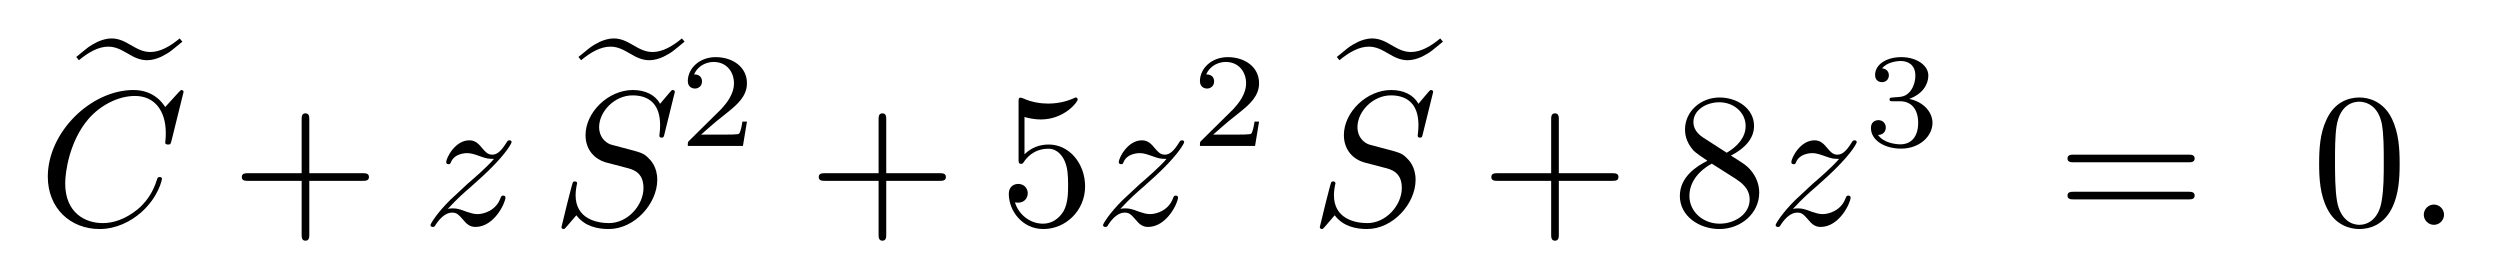
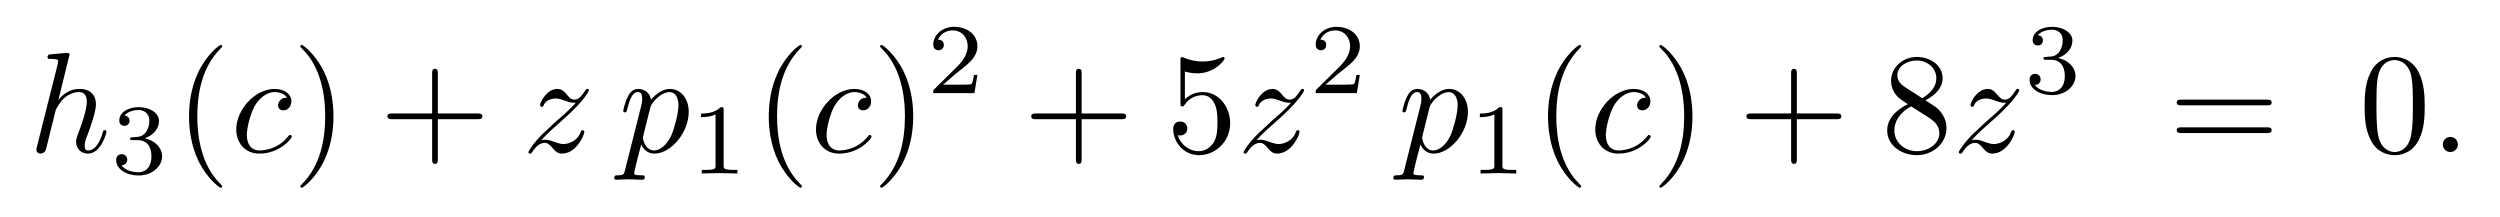
- <svg xmlns="http://www.w3.org/2000/svg" xmlns:xlink="http://www.w3.org/1999/xlink" version="1.1" width="130.186pt" height="14.529pt" viewBox="0 0 130.186 14.529">
+ <svg xmlns="http://www.w3.org/2000/svg" xmlns:xlink="http://www.w3.org/1999/xlink" version="1.1" width="174.34pt" height="15.083pt" viewBox="0 0 174.34 15.083">
  <defs>
-     <path id="g3-1" d="M3.52-1.269H3.283C3.262-1.115 3.192-.704 3.102-.634C3.046-.592 2.509-.592 2.412-.592H1.129C1.861-1.241 2.105-1.436 2.523-1.763C3.039-2.175 3.52-2.607 3.52-3.269C3.52-4.112 2.781-4.628 1.889-4.628C1.025-4.628 .439-4.022 .439-3.38C.439-3.025 .739-2.99 .809-2.99C.976-2.99 1.178-3.109 1.178-3.36C1.178-3.485 1.129-3.729 .767-3.729C.983-4.224 1.457-4.377 1.784-4.377C2.481-4.377 2.844-3.833 2.844-3.269C2.844-2.663 2.412-2.182 2.189-1.931L.509-.272C.439-.209 .439-.195 .439 0H3.311L3.52-1.269Z" />
-     <path id="g3-2" d="M1.903-2.328C2.446-2.328 2.837-1.952 2.837-1.206C2.837-.342 2.335-.084 1.931-.084C1.652-.084 1.039-.16 .746-.572C1.073-.585 1.15-.815 1.15-.962C1.15-1.185 .983-1.345 .767-1.345C.572-1.345 .376-1.227 .376-.941C.376-.286 1.101 .139 1.945 .139C2.913 .139 3.583-.509 3.583-1.206C3.583-1.749 3.136-2.293 2.37-2.453C3.102-2.718 3.367-3.241 3.367-3.666C3.367-4.217 2.732-4.628 1.959-4.628S.592-4.252 .592-3.694C.592-3.457 .746-3.325 .955-3.325C1.171-3.325 1.31-3.485 1.31-3.68C1.31-3.882 1.171-4.029 .955-4.043C1.199-4.349 1.68-4.426 1.938-4.426C2.251-4.426 2.69-4.273 2.69-3.666C2.69-3.373 2.593-3.053 2.412-2.837C2.182-2.572 1.986-2.558 1.638-2.537C1.464-2.523 1.45-2.523 1.415-2.516C1.401-2.516 1.345-2.502 1.345-2.426C1.345-2.328 1.408-2.328 1.526-2.328H1.903Z" />
-     <path id="g2-1" d="M4.074-2.291H6.852C6.992-2.291 7.181-2.291 7.181-2.49S6.992-2.689 6.852-2.689H4.074V-5.478C4.074-5.617 4.074-5.807 3.874-5.807S3.675-5.617 3.675-5.478V-2.689H.886C.747-2.689 .558-2.689 .558-2.49S.747-2.291 .886-2.291H3.675V.498C3.675 .637 3.675 .827 3.874 .827S4.074 .637 4.074 .498V-2.291Z" />
-     <path id="g2-2" d="M4.582-3.187C4.582-3.984 4.532-4.781 4.183-5.518C3.725-6.474 2.908-6.633 2.49-6.633C1.892-6.633 1.165-6.374 .757-5.448C.438-4.761 .388-3.984 .388-3.187C.388-2.44 .428-1.544 .837-.787C1.265 .02 1.992 .219 2.48 .219C3.018 .219 3.775 .01 4.213-.936C4.532-1.623 4.582-2.4 4.582-3.187ZM2.48 0C2.092 0 1.504-.249 1.325-1.205C1.215-1.803 1.215-2.719 1.215-3.307C1.215-3.944 1.215-4.602 1.295-5.139C1.484-6.325 2.231-6.414 2.48-6.414C2.809-6.414 3.466-6.235 3.655-5.249C3.755-4.691 3.755-3.934 3.755-3.307C3.755-2.56 3.755-1.882 3.645-1.245C3.496-.299 2.928 0 2.48 0Z" />
-     <path id="g2-3" d="M4.472-2.002C4.472-3.187 3.655-4.183 2.58-4.183C2.102-4.183 1.673-4.024 1.315-3.675V-5.617C1.514-5.558 1.843-5.488 2.161-5.488C3.386-5.488 4.084-6.394 4.084-6.524C4.084-6.584 4.054-6.633 3.984-6.633C3.974-6.633 3.954-6.633 3.904-6.603C3.705-6.514 3.217-6.315 2.55-6.315C2.151-6.315 1.693-6.384 1.225-6.594C1.145-6.623 1.125-6.623 1.106-6.623C1.006-6.623 1.006-6.544 1.006-6.384V-3.436C1.006-3.257 1.006-3.177 1.145-3.177C1.215-3.177 1.235-3.207 1.275-3.267C1.384-3.426 1.753-3.964 2.56-3.964C3.078-3.964 3.327-3.506 3.406-3.327C3.566-2.958 3.586-2.57 3.586-2.072C3.586-1.723 3.586-1.125 3.347-.707C3.108-.319 2.739-.06 2.281-.06C1.554-.06 .986-.588 .817-1.175C.847-1.165 .876-1.155 .986-1.155C1.315-1.155 1.484-1.404 1.484-1.643S1.315-2.131 .986-2.131C.847-2.131 .498-2.062 .498-1.604C.498-.747 1.185 .219 2.301 .219C3.456 .219 4.472-.737 4.472-2.002Z" />
-     <path id="g2-4" d="M1.623-4.552C1.165-4.851 1.125-5.189 1.125-5.358C1.125-5.966 1.773-6.384 2.48-6.384C3.207-6.384 3.845-5.866 3.845-5.149C3.845-4.582 3.456-4.104 2.859-3.755L1.623-4.552ZM3.078-3.606C3.795-3.974 4.283-4.492 4.283-5.149C4.283-6.066 3.396-6.633 2.49-6.633C1.494-6.633 .687-5.896 .687-4.97C.687-4.791 .707-4.343 1.125-3.874C1.235-3.755 1.604-3.506 1.853-3.337C1.275-3.048 .418-2.49 .418-1.504C.418-.448 1.434 .219 2.48 .219C3.606 .219 4.552-.608 4.552-1.673C4.552-2.032 4.442-2.48 4.064-2.898C3.874-3.108 3.715-3.207 3.078-3.606ZM2.082-3.187L3.307-2.41C3.586-2.221 4.054-1.922 4.054-1.315C4.054-.578 3.307-.06 2.49-.06C1.633-.06 .916-.677 .916-1.504C.916-2.082 1.235-2.719 2.082-3.187Z" />
-     <path id="g2-5" d="M6.843-3.257C6.992-3.257 7.181-3.257 7.181-3.456S6.992-3.655 6.852-3.655H.886C.747-3.655 .558-3.655 .558-3.456S.747-3.257 .896-3.257H6.843ZM6.852-1.325C6.992-1.325 7.181-1.325 7.181-1.524S6.992-1.723 6.843-1.723H.896C.747-1.723 .558-1.723 .558-1.524S.747-1.325 .886-1.325H6.852Z" />
-     <path id="g1-1" d="M1.912-.528C1.912-.817 1.673-1.056 1.384-1.056S.857-.817 .857-.528S1.096 0 1.384 0S1.912-.239 1.912-.528Z" />
-     <path id="g1-2" d="M7.57-6.922C7.57-6.952 7.55-7.022 7.46-7.022C7.43-7.022 7.42-7.012 7.311-6.902L6.613-6.135C6.524-6.275 6.066-7.022 4.96-7.022C2.739-7.022 .498-4.821 .498-2.51C.498-.867 1.673 .219 3.197 .219C4.064 .219 4.821-.179 5.349-.637C6.275-1.454 6.444-2.361 6.444-2.39C6.444-2.49 6.345-2.49 6.325-2.49C6.265-2.49 6.215-2.47 6.195-2.39C6.105-2.102 5.876-1.394 5.189-.817C4.502-.259 3.874-.09 3.357-.09C2.46-.09 1.404-.608 1.404-2.161C1.404-2.729 1.614-4.343 2.61-5.508C3.217-6.215 4.153-6.713 5.04-6.713C6.056-6.713 6.643-5.946 6.643-4.791C6.643-4.392 6.613-4.382 6.613-4.283S6.723-4.183 6.763-4.183C6.892-4.183 6.892-4.203 6.942-4.382L7.57-6.922Z" />
-     <path id="g1-3" d="M6.424-6.922C6.424-6.952 6.404-7.022 6.315-7.022C6.265-7.022 6.255-7.012 6.135-6.872L5.657-6.305C5.398-6.773 4.88-7.022 4.233-7.022C2.968-7.022 1.773-5.876 1.773-4.671C1.773-3.864 2.301-3.406 2.809-3.257L3.874-2.978C4.243-2.888 4.791-2.739 4.791-1.922C4.791-1.026 3.974-.09 2.998-.09C2.361-.09 1.255-.309 1.255-1.544C1.255-1.783 1.305-2.022 1.315-2.082C1.325-2.121 1.335-2.131 1.335-2.151C1.335-2.251 1.265-2.261 1.215-2.261S1.145-2.251 1.116-2.221C1.076-2.181 .518 .09 .518 .12C.518 .179 .568 .219 .627 .219C.677 .219 .687 .209 .807 .07L1.295-.498C1.723 .08 2.4 .219 2.978 .219C4.333 .219 5.508-1.106 5.508-2.341C5.508-3.028 5.169-3.366 5.02-3.506C4.791-3.735 4.641-3.775 3.755-4.004C3.536-4.064 3.177-4.163 3.088-4.183C2.819-4.273 2.48-4.562 2.48-5.09C2.48-5.896 3.277-6.743 4.223-6.743C5.05-6.743 5.657-6.315 5.657-5.199C5.657-4.88 5.617-4.701 5.617-4.641C5.617-4.631 5.617-4.542 5.737-4.542C5.837-4.542 5.847-4.572 5.886-4.741L6.424-6.922Z" />
-     <path id="g1-4" d="M1.325-.827C1.863-1.404 2.151-1.653 2.51-1.962C2.51-1.972 3.127-2.5 3.486-2.859C4.432-3.785 4.651-4.263 4.651-4.303C4.651-4.402 4.562-4.402 4.542-4.402C4.472-4.402 4.442-4.382 4.392-4.293C4.094-3.815 3.884-3.655 3.645-3.655S3.287-3.805 3.137-3.974C2.948-4.203 2.779-4.402 2.45-4.402C1.703-4.402 1.245-3.476 1.245-3.267C1.245-3.217 1.275-3.157 1.365-3.157S1.474-3.207 1.494-3.267C1.683-3.725 2.261-3.735 2.341-3.735C2.55-3.735 2.739-3.665 2.968-3.586C3.366-3.436 3.476-3.436 3.735-3.436C3.376-3.008 2.54-2.291 2.351-2.131L1.454-1.295C.777-.627 .428-.06 .428 .01C.428 .11 .528 .11 .548 .11C.627 .11 .647 .09 .707-.02C.936-.369 1.235-.637 1.554-.637C1.783-.637 1.882-.548 2.131-.259C2.301-.05 2.48 .11 2.769 .11C3.755 .11 4.333-1.155 4.333-1.424C4.333-1.474 4.293-1.524 4.213-1.524C4.123-1.524 4.104-1.464 4.074-1.394C3.845-.747 3.207-.558 2.878-.558C2.679-.558 2.5-.618 2.291-.687C1.952-.817 1.803-.857 1.594-.857C1.574-.857 1.414-.857 1.325-.827Z" />
-     <path id="g0-1" d="M5.388-7.191C4.9-6.783 4.372-6.484 3.864-6.484C3.466-6.484 3.177-6.653 2.829-6.852C2.54-7.022 2.231-7.191 1.833-7.191C1.584-7.191 1.325-7.111 1.106-7.012C.906-6.912 .707-6.803 .538-6.663L0-6.225L.139-6.056C.627-6.464 1.155-6.763 1.663-6.763C2.062-6.763 2.351-6.594 2.699-6.394C2.988-6.225 3.297-6.056 3.695-6.056C3.944-6.056 4.203-6.135 4.422-6.235C4.621-6.335 4.821-6.444 4.99-6.584L5.528-7.022L5.388-7.191Z" />
+     <path id="g2-1" d="M3.297 2.39C3.297 2.361 3.297 2.341 3.127 2.171C1.882 .916 1.564-.966 1.564-2.49C1.564-4.223 1.942-5.956 3.167-7.201C3.297-7.321 3.297-7.341 3.297-7.37C3.297-7.44 3.257-7.47 3.197-7.47C3.098-7.47 2.201-6.793 1.614-5.528C1.106-4.432 .986-3.327 .986-2.49C.986-1.713 1.096-.508 1.643 .618C2.241 1.843 3.098 2.49 3.197 2.49C3.257 2.49 3.297 2.46 3.297 2.39Z" />
+     <path id="g2-2" d="M2.878-2.49C2.878-3.267 2.769-4.472 2.221-5.598C1.623-6.823 .767-7.47 .667-7.47C.608-7.47 .568-7.43 .568-7.37C.568-7.341 .568-7.321 .757-7.141C1.733-6.155 2.301-4.572 2.301-2.49C2.301-.787 1.932 .966 .697 2.221C.568 2.341 .568 2.361 .568 2.39C.568 2.45 .608 2.49 .667 2.49C.767 2.49 1.663 1.813 2.251 .548C2.759-.548 2.878-1.653 2.878-2.49Z" />
+     <path id="g2-3" d="M4.074-2.291H6.852C6.992-2.291 7.181-2.291 7.181-2.49S6.992-2.689 6.852-2.689H4.074V-5.478C4.074-5.617 4.074-5.807 3.874-5.807S3.675-5.617 3.675-5.478V-2.689H.886C.747-2.689 .558-2.689 .558-2.49S.747-2.291 .886-2.291H3.675V.498C3.675 .637 3.675 .827 3.874 .827S4.074 .637 4.074 .498V-2.291Z" />
+     <path id="g2-4" d="M4.582-3.187C4.582-3.984 4.532-4.781 4.183-5.518C3.725-6.474 2.908-6.633 2.49-6.633C1.892-6.633 1.165-6.374 .757-5.448C.438-4.761 .388-3.984 .388-3.187C.388-2.44 .428-1.544 .837-.787C1.265 .02 1.992 .219 2.48 .219C3.018 .219 3.775 .01 4.213-.936C4.532-1.623 4.582-2.4 4.582-3.187ZM2.48 0C2.092 0 1.504-.249 1.325-1.205C1.215-1.803 1.215-2.719 1.215-3.307C1.215-3.944 1.215-4.602 1.295-5.139C1.484-6.325 2.231-6.414 2.48-6.414C2.809-6.414 3.466-6.235 3.655-5.249C3.755-4.691 3.755-3.934 3.755-3.307C3.755-2.56 3.755-1.882 3.645-1.245C3.496-.299 2.928 0 2.48 0Z" />
+     <path id="g2-5" d="M4.472-2.002C4.472-3.187 3.655-4.183 2.58-4.183C2.102-4.183 1.673-4.024 1.315-3.675V-5.617C1.514-5.558 1.843-5.488 2.161-5.488C3.386-5.488 4.084-6.394 4.084-6.524C4.084-6.584 4.054-6.633 3.984-6.633C3.974-6.633 3.954-6.633 3.904-6.603C3.705-6.514 3.217-6.315 2.55-6.315C2.151-6.315 1.693-6.384 1.225-6.594C1.145-6.623 1.125-6.623 1.106-6.623C1.006-6.623 1.006-6.544 1.006-6.384V-3.436C1.006-3.257 1.006-3.177 1.145-3.177C1.215-3.177 1.235-3.207 1.275-3.267C1.384-3.426 1.753-3.964 2.56-3.964C3.078-3.964 3.327-3.506 3.406-3.327C3.566-2.958 3.586-2.57 3.586-2.072C3.586-1.723 3.586-1.125 3.347-.707C3.108-.319 2.739-.06 2.281-.06C1.554-.06 .986-.588 .817-1.175C.847-1.165 .876-1.155 .986-1.155C1.315-1.155 1.484-1.404 1.484-1.643S1.315-2.131 .986-2.131C.847-2.131 .498-2.062 .498-1.604C.498-.747 1.185 .219 2.301 .219C3.456 .219 4.472-.737 4.472-2.002Z" />
+     <path id="g2-6" d="M1.623-4.552C1.165-4.851 1.125-5.189 1.125-5.358C1.125-5.966 1.773-6.384 2.48-6.384C3.207-6.384 3.845-5.866 3.845-5.149C3.845-4.582 3.456-4.104 2.859-3.755L1.623-4.552ZM3.078-3.606C3.795-3.974 4.283-4.492 4.283-5.149C4.283-6.066 3.396-6.633 2.49-6.633C1.494-6.633 .687-5.896 .687-4.97C.687-4.791 .707-4.343 1.125-3.874C1.235-3.755 1.604-3.506 1.853-3.337C1.275-3.048 .418-2.49 .418-1.504C.418-.448 1.434 .219 2.48 .219C3.606 .219 4.552-.608 4.552-1.673C4.552-2.032 4.442-2.48 4.064-2.898C3.874-3.108 3.715-3.207 3.078-3.606ZM2.082-3.187L3.307-2.41C3.586-2.221 4.054-1.922 4.054-1.315C4.054-.578 3.307-.06 2.49-.06C1.633-.06 .916-.677 .916-1.504C.916-2.082 1.235-2.719 2.082-3.187Z" />
+     <path id="g2-7" d="M6.843-3.257C6.992-3.257 7.181-3.257 7.181-3.456S6.992-3.655 6.852-3.655H.886C.747-3.655 .558-3.655 .558-3.456S.747-3.257 .896-3.257H6.843ZM6.852-1.325C6.992-1.325 7.181-1.325 7.181-1.524S6.992-1.723 6.843-1.723H.896C.747-1.723 .558-1.723 .558-1.524S.747-1.325 .886-1.325H6.852Z" />
+     <path id="g1-1" d="M2.335-4.433C2.335-4.621 2.321-4.628 2.126-4.628C1.68-4.189 1.046-4.182 .76-4.182V-3.931C.927-3.931 1.387-3.931 1.77-4.126V-.572C1.77-.342 1.77-.251 1.073-.251H.809V0C.934-.007 1.791-.028 2.049-.028C2.265-.028 3.143-.007 3.297 0V-.251H3.032C2.335-.251 2.335-.342 2.335-.572V-4.433Z" />
+     <path id="g1-2" d="M3.52-1.269H3.283C3.262-1.115 3.192-.704 3.102-.634C3.046-.592 2.509-.592 2.412-.592H1.129C1.861-1.241 2.105-1.436 2.523-1.763C3.039-2.175 3.52-2.607 3.52-3.269C3.52-4.112 2.781-4.628 1.889-4.628C1.025-4.628 .439-4.022 .439-3.38C.439-3.025 .739-2.99 .809-2.99C.976-2.99 1.178-3.109 1.178-3.36C1.178-3.485 1.129-3.729 .767-3.729C.983-4.224 1.457-4.377 1.784-4.377C2.481-4.377 2.844-3.833 2.844-3.269C2.844-2.663 2.412-2.182 2.189-1.931L.509-.272C.439-.209 .439-.195 .439 0H3.311L3.52-1.269Z" />
+     <path id="g1-3" d="M1.903-2.328C2.446-2.328 2.837-1.952 2.837-1.206C2.837-.342 2.335-.084 1.931-.084C1.652-.084 1.039-.16 .746-.572C1.073-.585 1.15-.815 1.15-.962C1.15-1.185 .983-1.345 .767-1.345C.572-1.345 .376-1.227 .376-.941C.376-.286 1.101 .139 1.945 .139C2.913 .139 3.583-.509 3.583-1.206C3.583-1.749 3.136-2.293 2.37-2.453C3.102-2.718 3.367-3.241 3.367-3.666C3.367-4.217 2.732-4.628 1.959-4.628S.592-4.252 .592-3.694C.592-3.457 .746-3.325 .955-3.325C1.171-3.325 1.31-3.485 1.31-3.68C1.31-3.882 1.171-4.029 .955-4.043C1.199-4.349 1.68-4.426 1.938-4.426C2.251-4.426 2.69-4.273 2.69-3.666C2.69-3.373 2.593-3.053 2.412-2.837C2.182-2.572 1.986-2.558 1.638-2.537C1.464-2.523 1.45-2.523 1.415-2.516C1.401-2.516 1.345-2.502 1.345-2.426C1.345-2.328 1.408-2.328 1.526-2.328H1.903Z" />
+     <path id="g0-1" d="M1.912-.528C1.912-.817 1.673-1.056 1.384-1.056S.857-.817 .857-.528S1.096 0 1.384 0S1.912-.239 1.912-.528Z" />
+     <path id="g0-2" d="M3.944-3.785C3.785-3.785 3.645-3.785 3.506-3.645C3.347-3.496 3.327-3.327 3.327-3.257C3.327-3.018 3.506-2.908 3.695-2.908C3.984-2.908 4.253-3.147 4.253-3.546C4.253-4.034 3.785-4.402 3.078-4.402C1.733-4.402 .408-2.978 .408-1.574C.408-.677 .986 .11 2.022 .11C3.446 .11 4.283-.946 4.283-1.066C4.283-1.125 4.223-1.195 4.163-1.195C4.113-1.195 4.094-1.175 4.034-1.096C3.247-.11 2.161-.11 2.042-.11C1.414-.11 1.145-.598 1.145-1.195C1.145-1.604 1.345-2.57 1.683-3.187C1.992-3.755 2.54-4.183 3.088-4.183C3.426-4.183 3.805-4.054 3.944-3.785Z" />
+     <path id="g0-3" d="M2.859-6.803C2.859-6.813 2.859-6.912 2.729-6.912C2.5-6.912 1.773-6.833 1.514-6.813C1.434-6.803 1.325-6.793 1.325-6.613C1.325-6.494 1.414-6.494 1.564-6.494C2.042-6.494 2.062-6.424 2.062-6.325L2.032-6.125L.588-.388C.548-.249 .548-.229 .548-.169C.548 .06 .747 .11 .837 .11C.996 .11 1.155-.01 1.205-.149L1.394-.906L1.614-1.803C1.673-2.022 1.733-2.241 1.783-2.47C1.803-2.53 1.882-2.859 1.892-2.918C1.922-3.008 2.231-3.566 2.57-3.835C2.789-3.994 3.098-4.183 3.526-4.183S4.064-3.845 4.064-3.486C4.064-2.948 3.685-1.863 3.446-1.255C3.366-1.026 3.317-.906 3.317-.707C3.317-.239 3.665 .11 4.133 .11C5.07 .11 5.438-1.345 5.438-1.424C5.438-1.524 5.349-1.524 5.319-1.524C5.219-1.524 5.219-1.494 5.169-1.345C5.02-.817 4.701-.11 4.153-.11C3.984-.11 3.914-.209 3.914-.438C3.914-.687 4.004-.926 4.094-1.145C4.253-1.574 4.701-2.759 4.701-3.337C4.701-3.984 4.303-4.402 3.556-4.402C2.928-4.402 2.45-4.094 2.082-3.635L2.859-6.803Z" />
+     <path id="g0-4" d="M.448 1.215C.369 1.554 .349 1.623-.09 1.623C-.209 1.623-.319 1.623-.319 1.813C-.319 1.892-.269 1.932-.189 1.932C.08 1.932 .369 1.902 .647 1.902C.976 1.902 1.315 1.932 1.633 1.932C1.683 1.932 1.813 1.932 1.813 1.733C1.813 1.623 1.713 1.623 1.574 1.623C1.076 1.623 1.076 1.554 1.076 1.464C1.076 1.345 1.494-.279 1.564-.528C1.693-.239 1.972 .11 2.48 .11C3.635 .11 4.88-1.345 4.88-2.809C4.88-3.745 4.313-4.402 3.556-4.402C3.058-4.402 2.58-4.044 2.251-3.655C2.151-4.193 1.723-4.402 1.355-4.402C.896-4.402 .707-4.014 .618-3.835C.438-3.496 .309-2.898 .309-2.868C.309-2.769 .408-2.769 .428-2.769C.528-2.769 .538-2.779 .598-2.998C.767-3.705 .966-4.183 1.325-4.183C1.494-4.183 1.633-4.104 1.633-3.725C1.633-3.496 1.604-3.386 1.564-3.217L.448 1.215ZM2.201-3.108C2.271-3.376 2.54-3.655 2.719-3.805C3.068-4.113 3.357-4.183 3.526-4.183C3.924-4.183 4.163-3.835 4.163-3.247S3.835-1.514 3.655-1.135C3.317-.438 2.839-.11 2.47-.11C1.813-.11 1.683-.936 1.683-.996C1.683-1.016 1.683-1.036 1.713-1.155L2.201-3.108Z" />
+     <path id="g0-5" d="M1.325-.827C1.863-1.404 2.151-1.653 2.51-1.962C2.51-1.972 3.127-2.5 3.486-2.859C4.432-3.785 4.651-4.263 4.651-4.303C4.651-4.402 4.562-4.402 4.542-4.402C4.472-4.402 4.442-4.382 4.392-4.293C4.094-3.815 3.884-3.655 3.645-3.655S3.287-3.805 3.137-3.974C2.948-4.203 2.779-4.402 2.45-4.402C1.703-4.402 1.245-3.476 1.245-3.267C1.245-3.217 1.275-3.157 1.365-3.157S1.474-3.207 1.494-3.267C1.683-3.725 2.261-3.735 2.341-3.735C2.55-3.735 2.739-3.665 2.968-3.586C3.366-3.436 3.476-3.436 3.735-3.436C3.376-3.008 2.54-2.291 2.351-2.131L1.454-1.295C.777-.627 .428-.06 .428 .01C.428 .11 .528 .11 .548 .11C.627 .11 .647 .09 .707-.02C.936-.369 1.235-.637 1.554-.637C1.783-.637 1.882-.548 2.131-.259C2.301-.05 2.48 .11 2.769 .11C3.755 .11 4.333-1.155 4.333-1.424C4.333-1.474 4.293-1.524 4.213-1.524C4.123-1.524 4.104-1.464 4.074-1.394C3.845-.747 3.207-.558 2.878-.558C2.679-.558 2.5-.618 2.291-.687C1.952-.817 1.803-.857 1.594-.857C1.574-.857 1.414-.857 1.325-.827Z" />
  </defs>
  <g id="page1">
-     <g transform="matrix(.999739 0 0 .999739 0 14.529)">
-       <use x="3.971" y="-5.34" xlink:href="#g0-1" />
-       <use x="1.992" y="-2.822" xlink:href="#g1-2" />
-       <use x="12.037" y="-2.822" xlink:href="#g2-1" />
-       <use x="21.996" y="-2.822" xlink:href="#g1-4" />
-       <use x="30.13" y="-5.34" xlink:href="#g0-1" />
-       <use x="28.727" y="-2.822" xlink:href="#g1-3" />
+     <g transform="matrix(.999739 0 0 .999739 0 15.083)">
+       <use x="1.992" y="-4.482" xlink:href="#g0-3" />
    </g>
-     <g transform="matrix(.999455 0 0 .999455 0 14.529)">
-       <use x="35.398" y="-6.932" xlink:href="#g3-1" />
+     <g transform="matrix(.999455 0 0 .999455 0 15.083)">
+       <use x="7.729" y="-2.987" xlink:href="#g1-3" />
    </g>
-     <g transform="matrix(.999739 0 0 .999739 0 14.529)">
-       <use x="42.089" y="-2.822" xlink:href="#g2-1" />
-       <use x="52.049" y="-2.822" xlink:href="#g2-3" />
-       <use x="57.029" y="-2.822" xlink:href="#g1-4" />
+     <g transform="matrix(.999739 0 0 .999739 0 15.083)">
+       <use x="12.199" y="-4.482" xlink:href="#g2-1" />
+       <use x="16.072" y="-4.482" xlink:href="#g0-2" />
+       <use x="20.383" y="-4.482" xlink:href="#g2-2" />
+       <use x="26.468" y="-4.482" xlink:href="#g2-3" />
+       <use x="36.429" y="-4.482" xlink:href="#g0-5" />
+       <use x="43.162" y="-4.482" xlink:href="#g0-4" />
    </g>
-     <g transform="matrix(.999455 0 0 .999455 0 14.529)">
-       <use x="62.081" y="-6.932" xlink:href="#g3-1" />
+     <g transform="matrix(.999455 0 0 .999455 0 15.083)">
+       <use x="48.157" y="-2.987" xlink:href="#g1-1" />
    </g>
-     <g transform="matrix(.999739 0 0 .999739 0 14.529)">
-       <use x="69.632" y="-5.34" xlink:href="#g0-1" />
-       <use x="68.227" y="-2.822" xlink:href="#g1-3" />
-       <use x="77.122" y="-2.822" xlink:href="#g2-1" />
-       <use x="87.082" y="-2.822" xlink:href="#g2-4" />
-       <use x="92.062" y="-2.822" xlink:href="#g1-4" />
+     <g transform="matrix(.999739 0 0 .999739 0 15.083)">
+       <use x="52.638" y="-4.482" xlink:href="#g2-1" />
+       <use x="56.511" y="-4.482" xlink:href="#g0-2" />
+       <use x="60.822" y="-4.482" xlink:href="#g2-2" />
    </g>
-     <g transform="matrix(.999455 0 0 .999455 0 14.529)">
-       <use x="97.105" y="-6.932" xlink:href="#g3-2" />
+     <g transform="matrix(.999455 0 0 .999455 0 15.083)">
+       <use x="64.677" y="-8.592" xlink:href="#g1-2" />
    </g>
-     <g transform="matrix(.999739 0 0 .999739 0 14.529)">
-       <use x="107.134" y="-2.822" xlink:href="#g2-5" />
-       <use x="120.411" y="-2.822" xlink:href="#g2-2" />
-       <use x="125.393" y="-2.822" xlink:href="#g1-1" />
+     <g transform="matrix(.999739 0 0 .999739 0 15.083)">
+       <use x="71.376" y="-4.482" xlink:href="#g2-3" />
+       <use x="81.336" y="-4.482" xlink:href="#g2-5" />
+       <use x="86.316" y="-4.482" xlink:href="#g0-5" />
+     </g>
+     <g transform="matrix(.999455 0 0 .999455 0 15.083)">
+       <use x="91.361" y="-8.592" xlink:href="#g1-2" />
+     </g>
+     <g transform="matrix(.999739 0 0 .999739 0 15.083)">
+       <use x="97.515" y="-4.482" xlink:href="#g0-4" />
+     </g>
+     <g transform="matrix(.999455 0 0 .999455 0 15.083)">
+       <use x="102.497" y="-2.987" xlink:href="#g1-1" />
+     </g>
+     <g transform="matrix(.999739 0 0 .999739 0 15.083)">
+       <use x="106.994" y="-4.482" xlink:href="#g2-1" />
+       <use x="110.868" y="-4.482" xlink:href="#g0-2" />
+       <use x="115.178" y="-4.482" xlink:href="#g2-2" />
+       <use x="121.263" y="-4.482" xlink:href="#g2-3" />
+       <use x="131.223" y="-4.482" xlink:href="#g2-6" />
+       <use x="136.204" y="-4.482" xlink:href="#g0-5" />
+     </g>
+     <g transform="matrix(.999455 0 0 .999455 0 15.083)">
+       <use x="141.234" y="-8.592" xlink:href="#g1-3" />
+     </g>
+     <g transform="matrix(.999739 0 0 .999739 0 15.083)">
+       <use x="151.277" y="-4.482" xlink:href="#g2-7" />
+       <use x="164.553" y="-4.482" xlink:href="#g2-4" />
+       <use x="169.536" y="-4.482" xlink:href="#g0-1" />
    </g>
  </g>
</svg>
